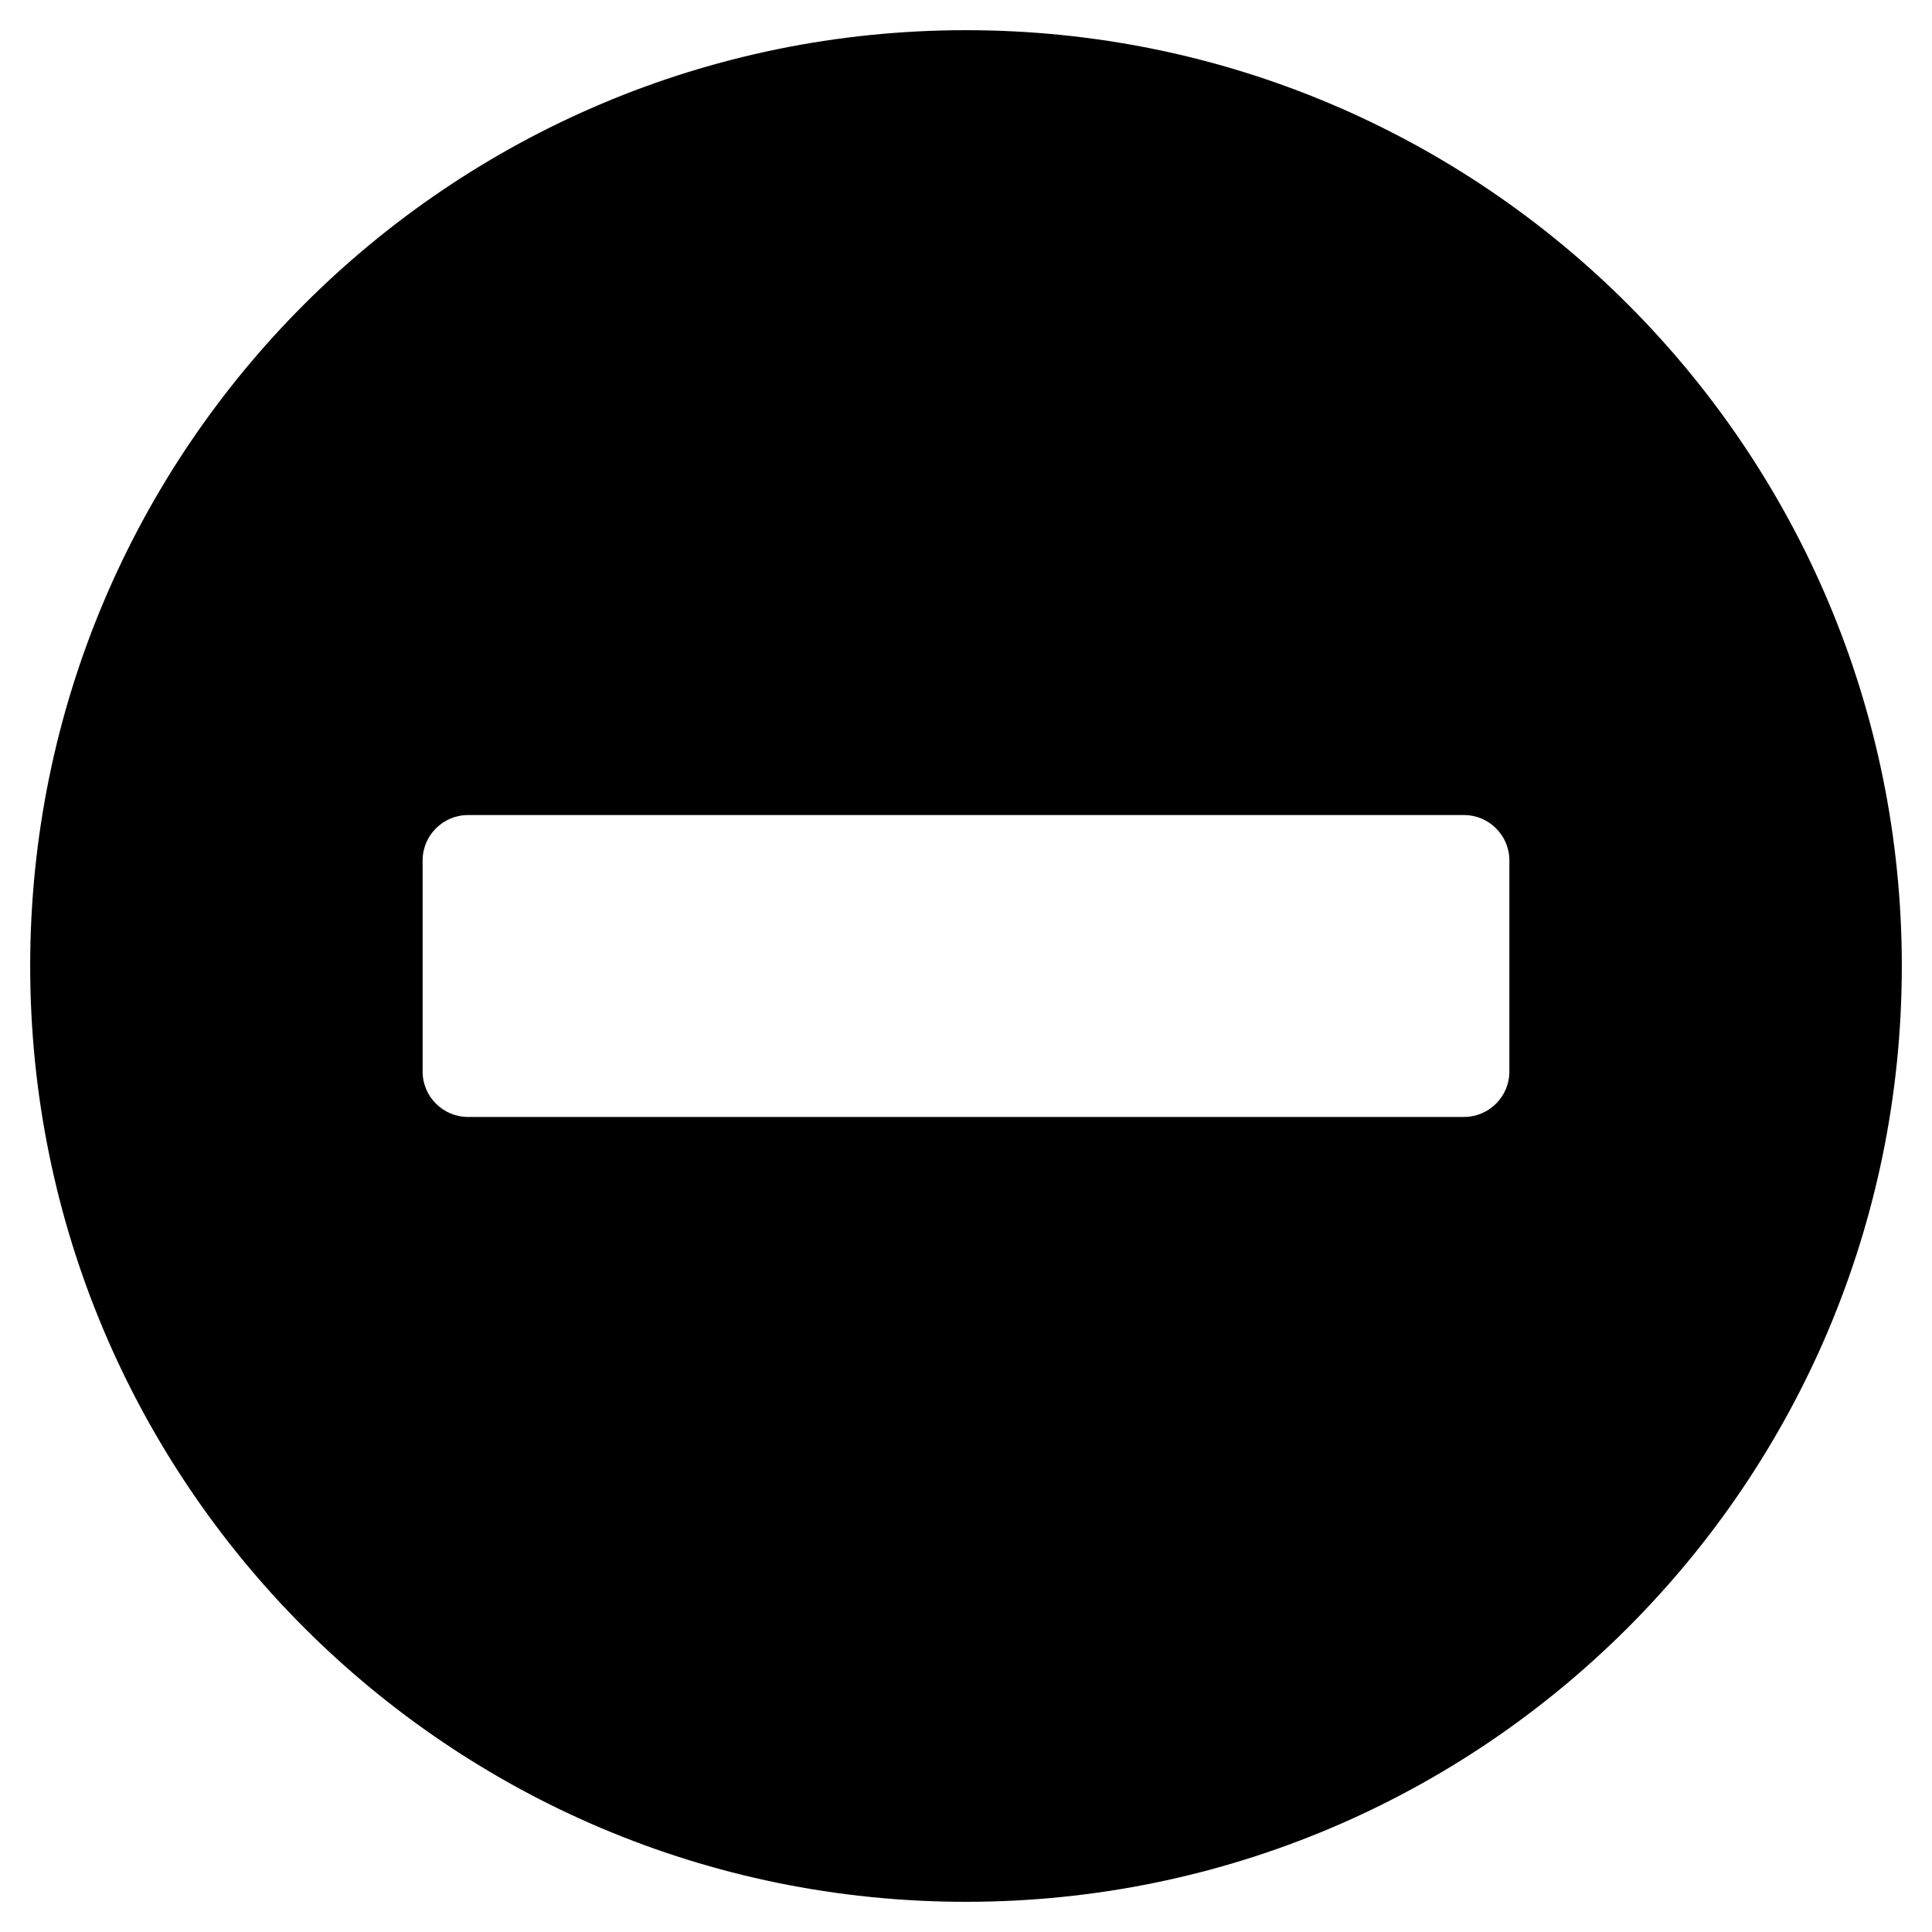
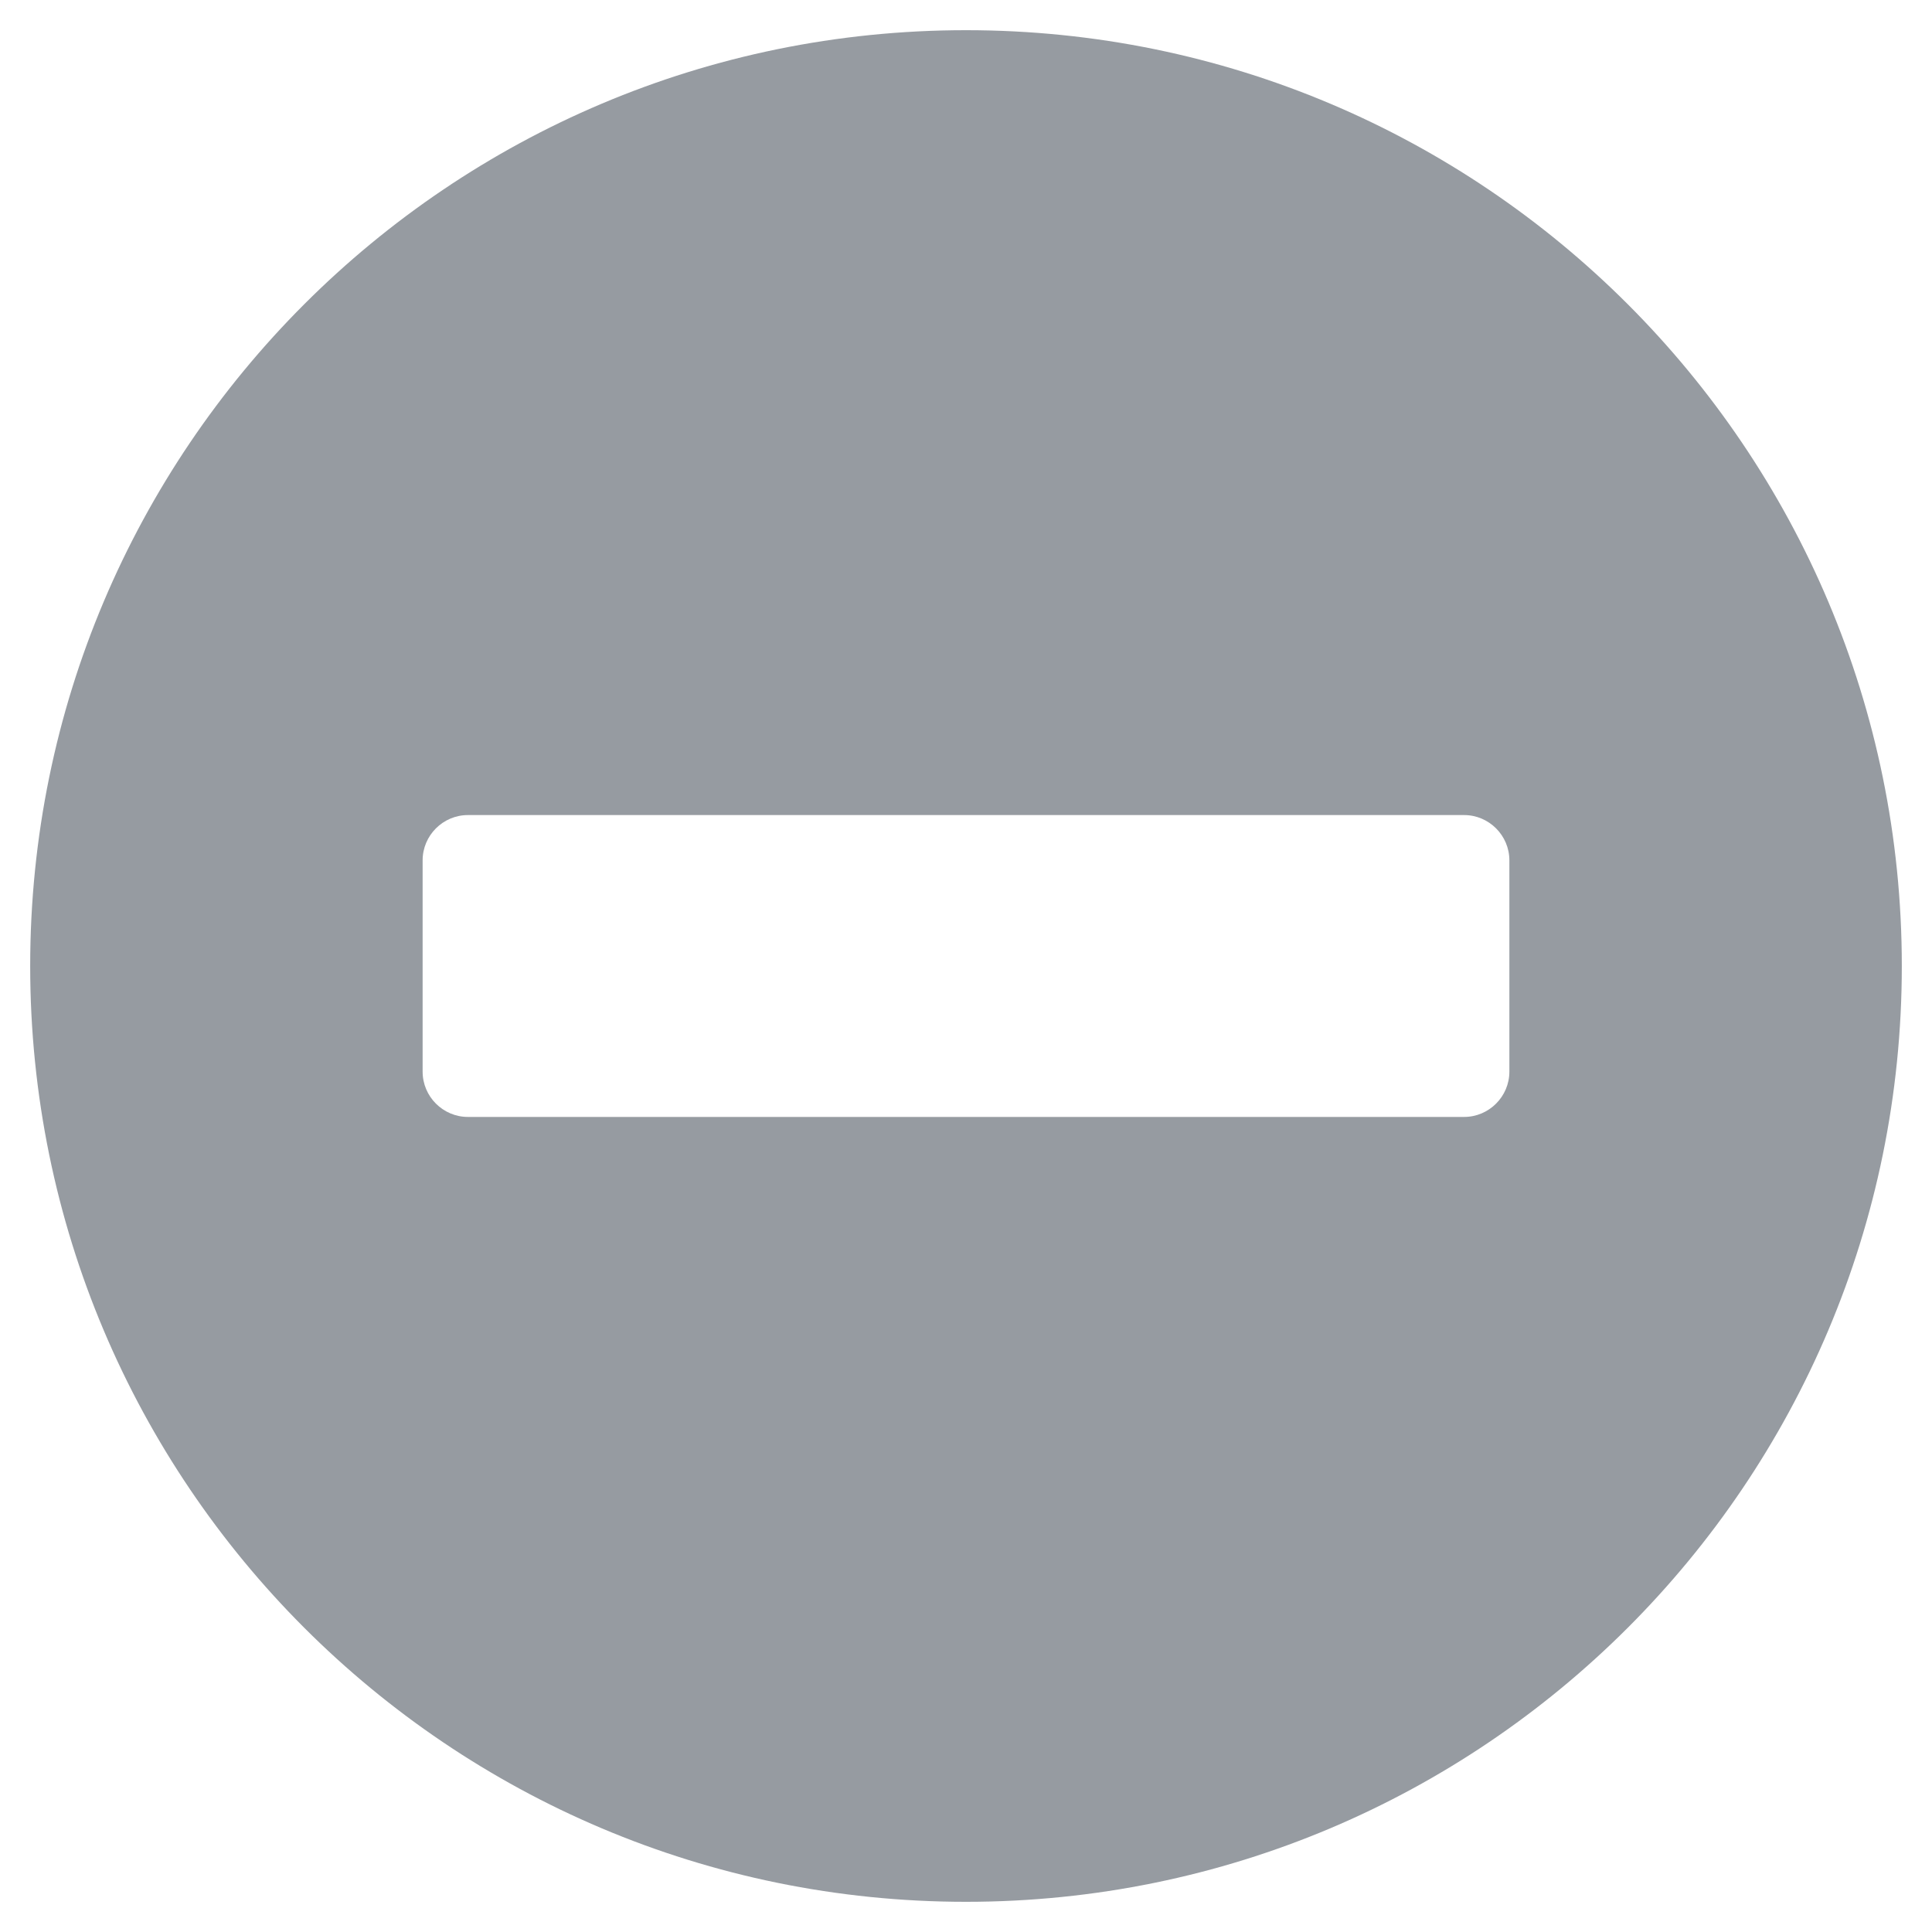
<svg xmlns="http://www.w3.org/2000/svg" aria-hidden="true" focusable="false" data-prefix="fas" data-icon="minus-circle" class="svg-inline--fa fa-minus-circle fa-w-16" role="img" viewBox="0 0 512 512">
-   <path fill="currentColor" d="M256 8C119 8 8 119 8 256s111 248 248 248 248-111 248-248S393 8 256 8zM124 296c-6.6 0-12-5.4-12-12v-56c0-6.6 5.4-12 12-12h264c6.6 0 12 5.4 12 12v56c0 6.6-5.4 12-12 12H124z" />
+   <path fill="#969BA1" d="M256 8C119 8 8 119 8 256s111 248 248 248 248-111 248-248S393 8 256 8zM124 296c-6.6 0-12-5.4-12-12v-56c0-6.6 5.4-12 12-12h264c6.6 0 12 5.4 12 12v56c0 6.6-5.4 12-12 12H124z" />
</svg>
